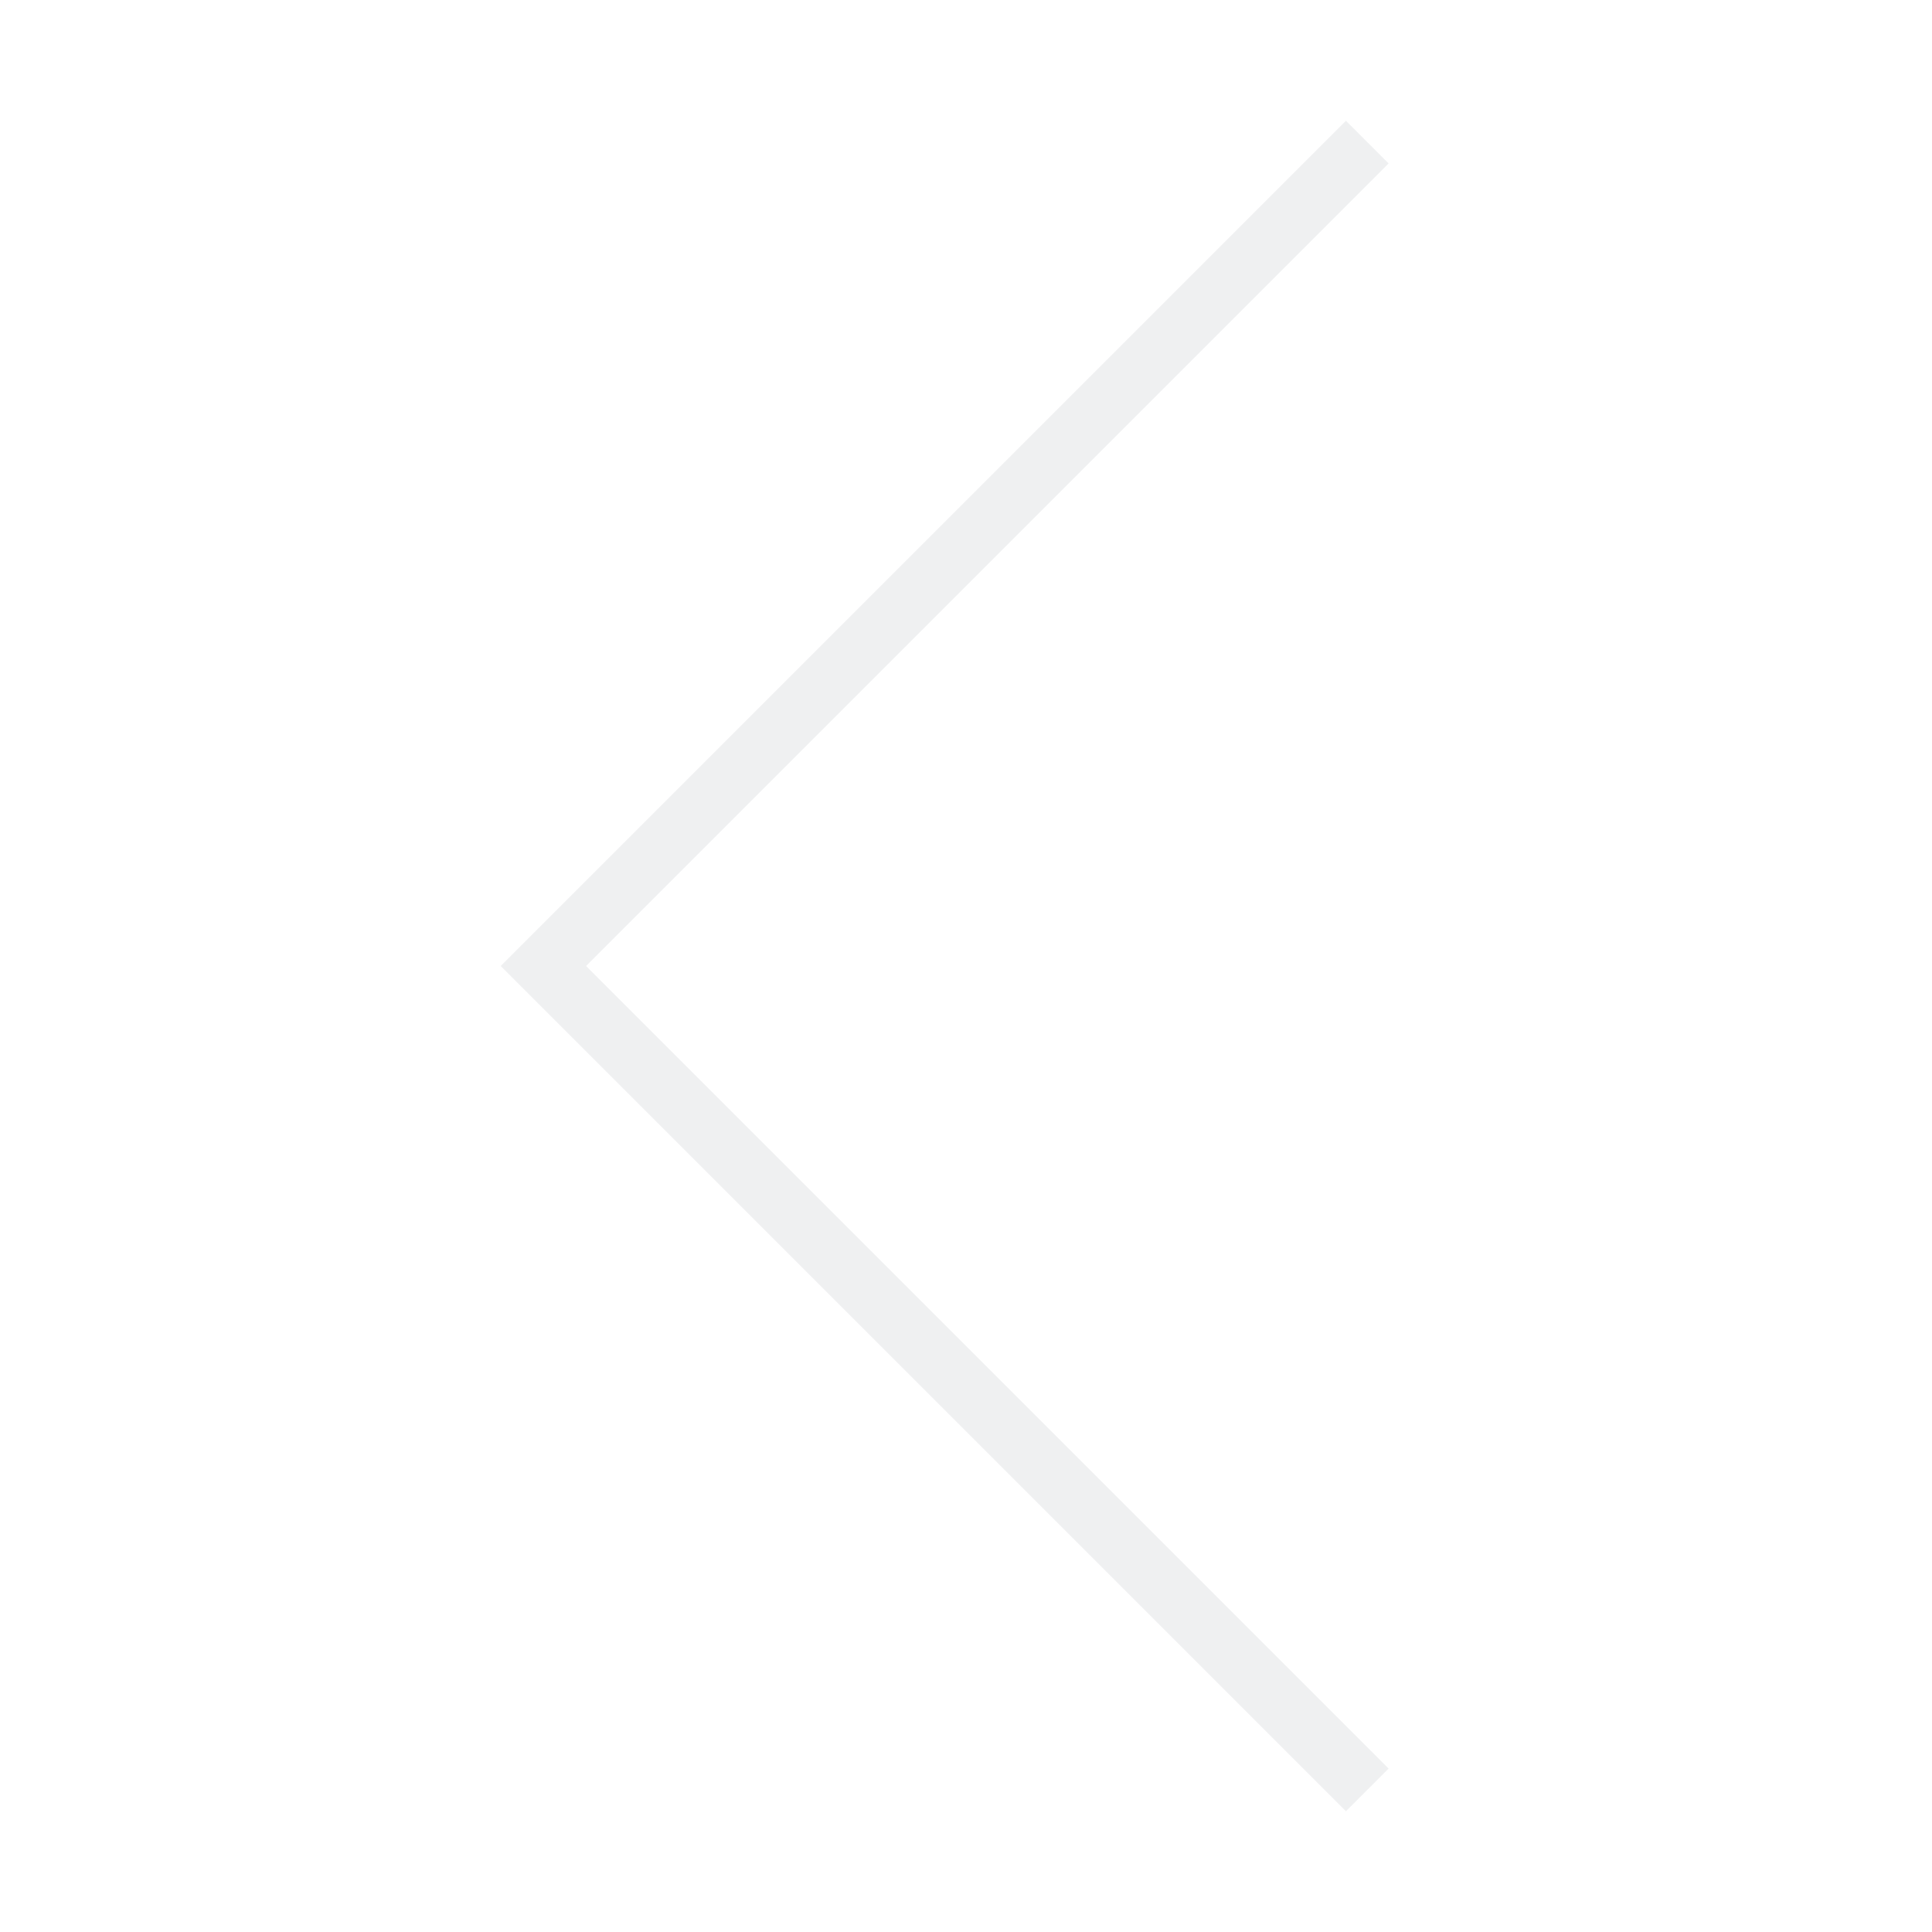
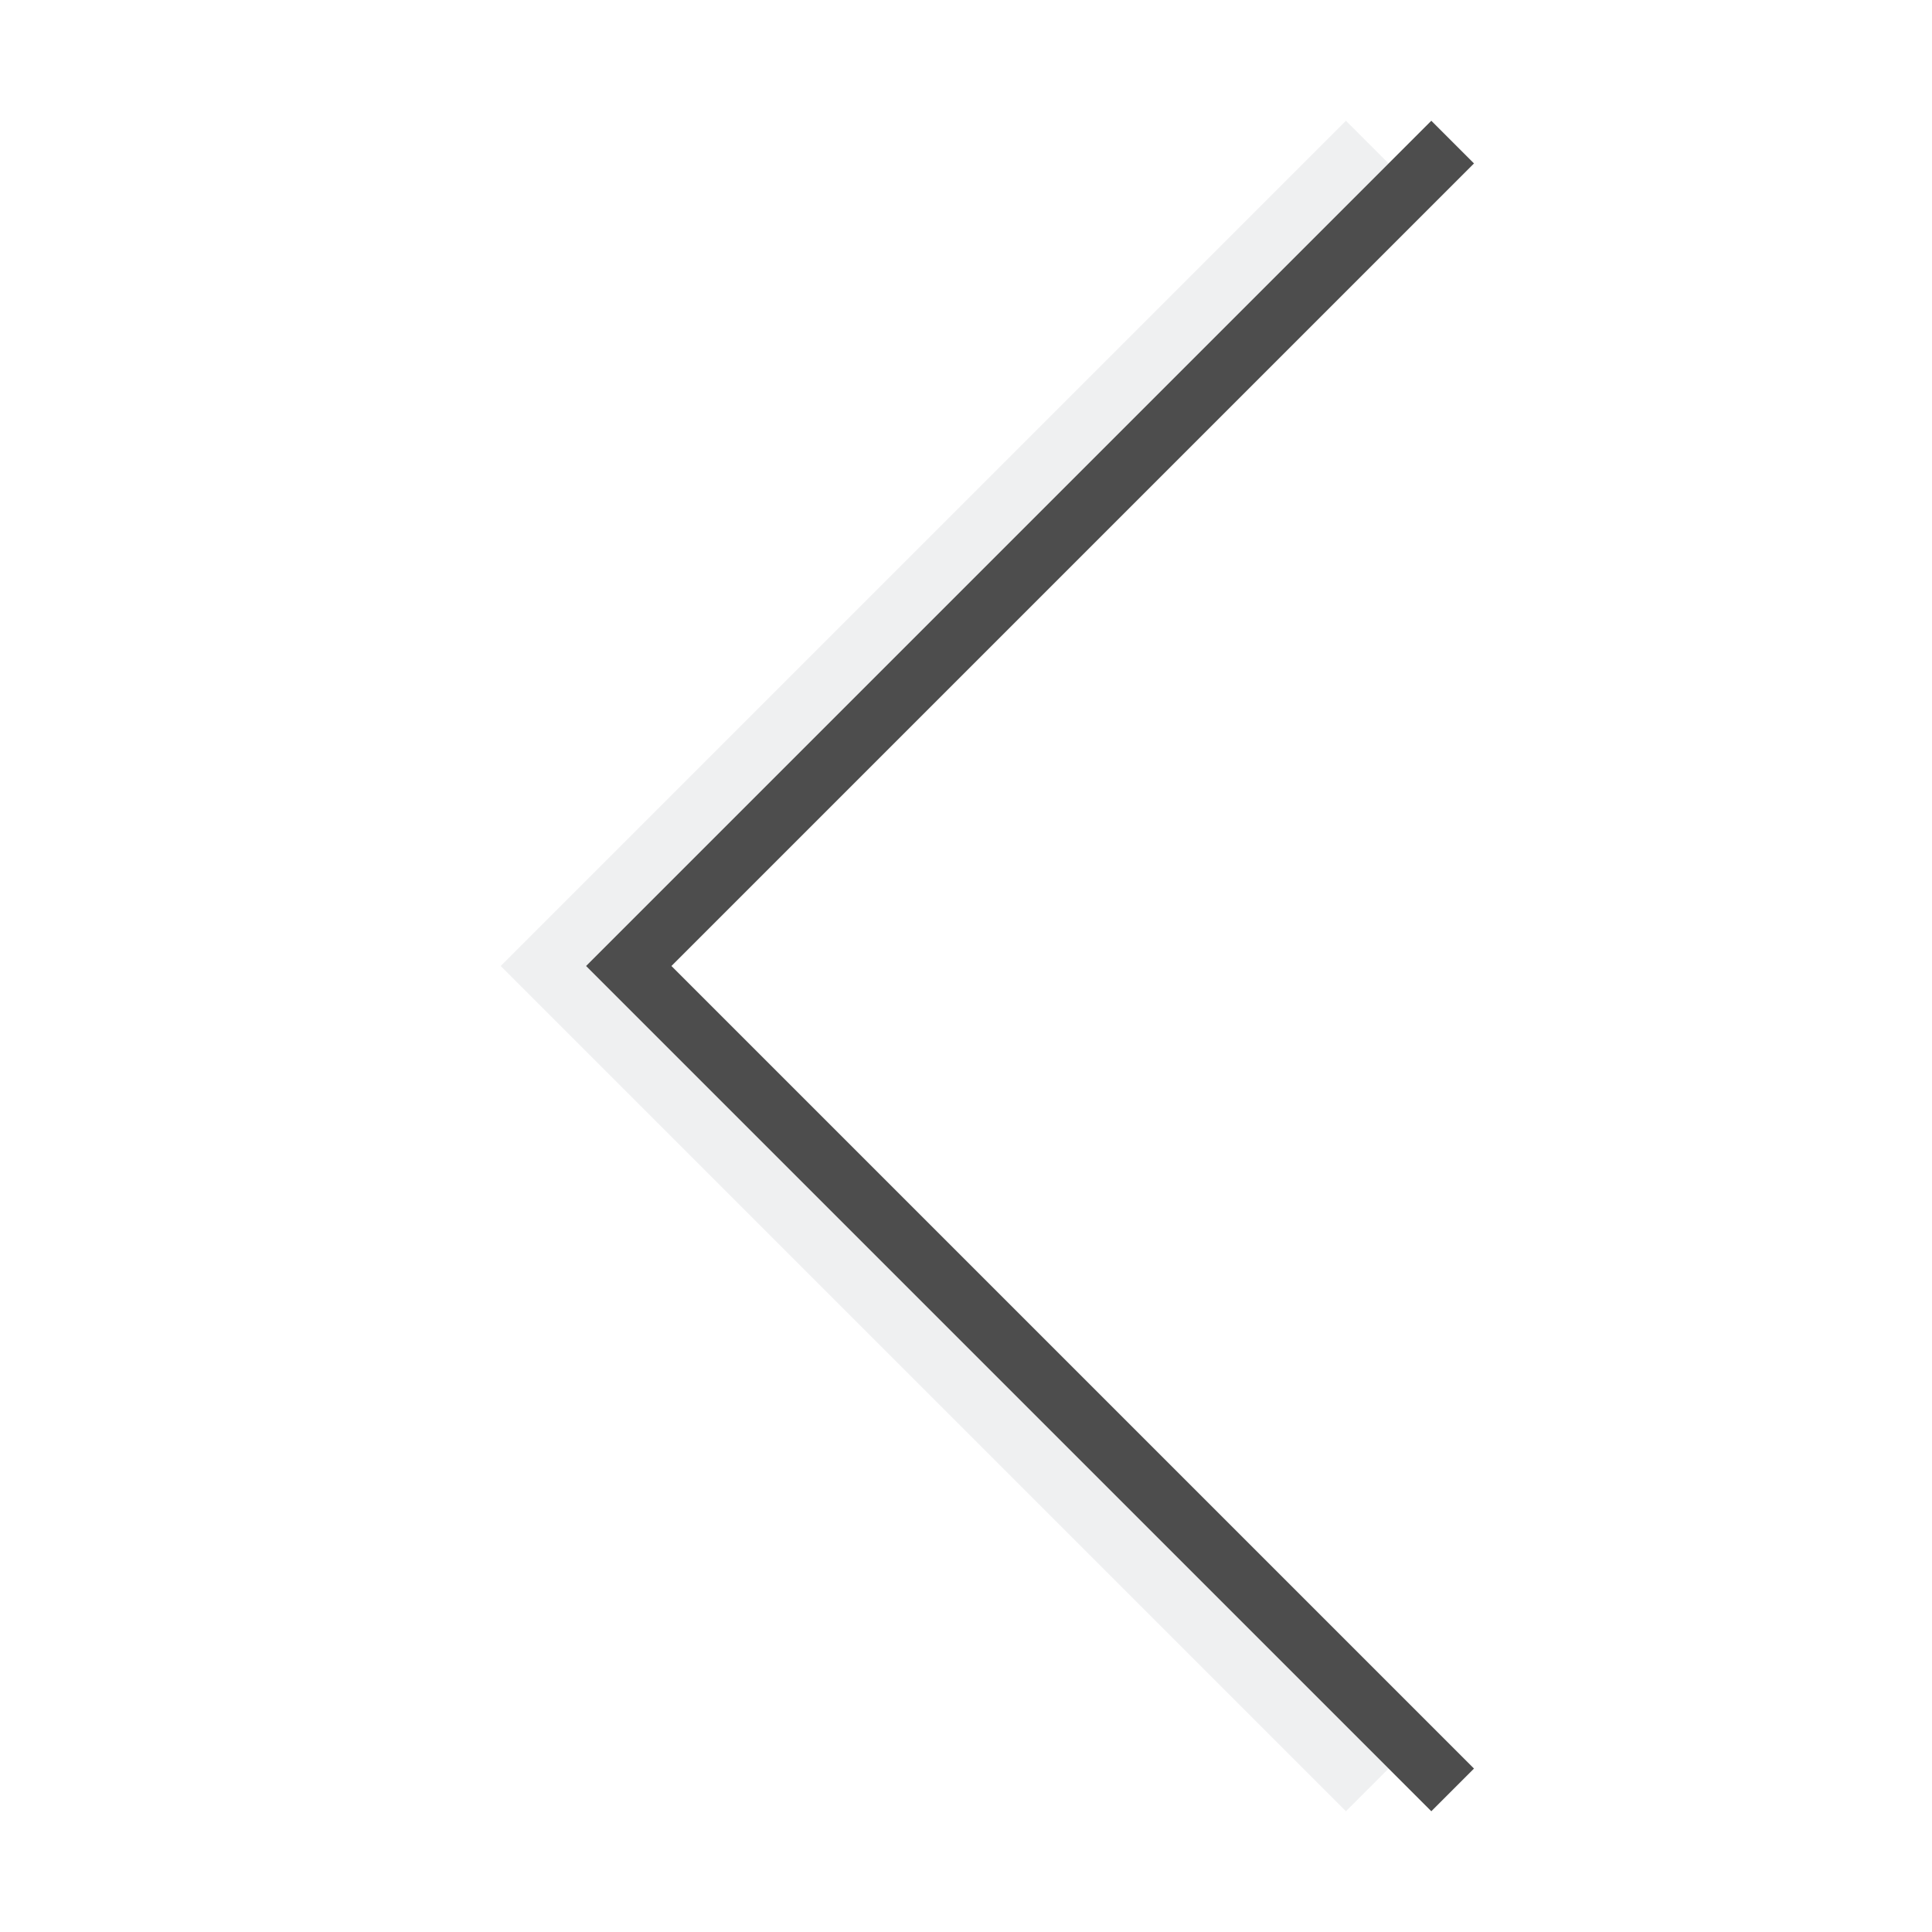
- <svg xmlns="http://www.w3.org/2000/svg" viewBox="0 0 32 32">
+ <svg xmlns="http://www.w3.org/2000/svg" viewBox="0 0 32 32" version="1.1" id="svg5">
+   <defs id="defs9" />
  <style type="text/css" id="current-color-scheme">
        .ColorScheme-Text {
            color:#eff0f1;
        }
    </style>
-   <path d="M8.293 16l14 14 .707-.707L9.707 16 23 2.707 22.293 2z" class="ColorScheme-Text" fill="currentColor" />
+   <path d="M8.293 16l14 14 .707-.707L9.707 16 23 2.707 22.293 2z" class="ColorScheme-Text" fill="currentColor" id="path3" />
+   <path d="m 9.707,16 14,14 0.707,-0.707 L 11.121,16 24.414,2.707 l -0.707,-0.707 z" class="ColorScheme-Text" fill="currentColor" id="path3-3" style="color:#eff0f1;fill:#4d4d4d" />
</svg>
